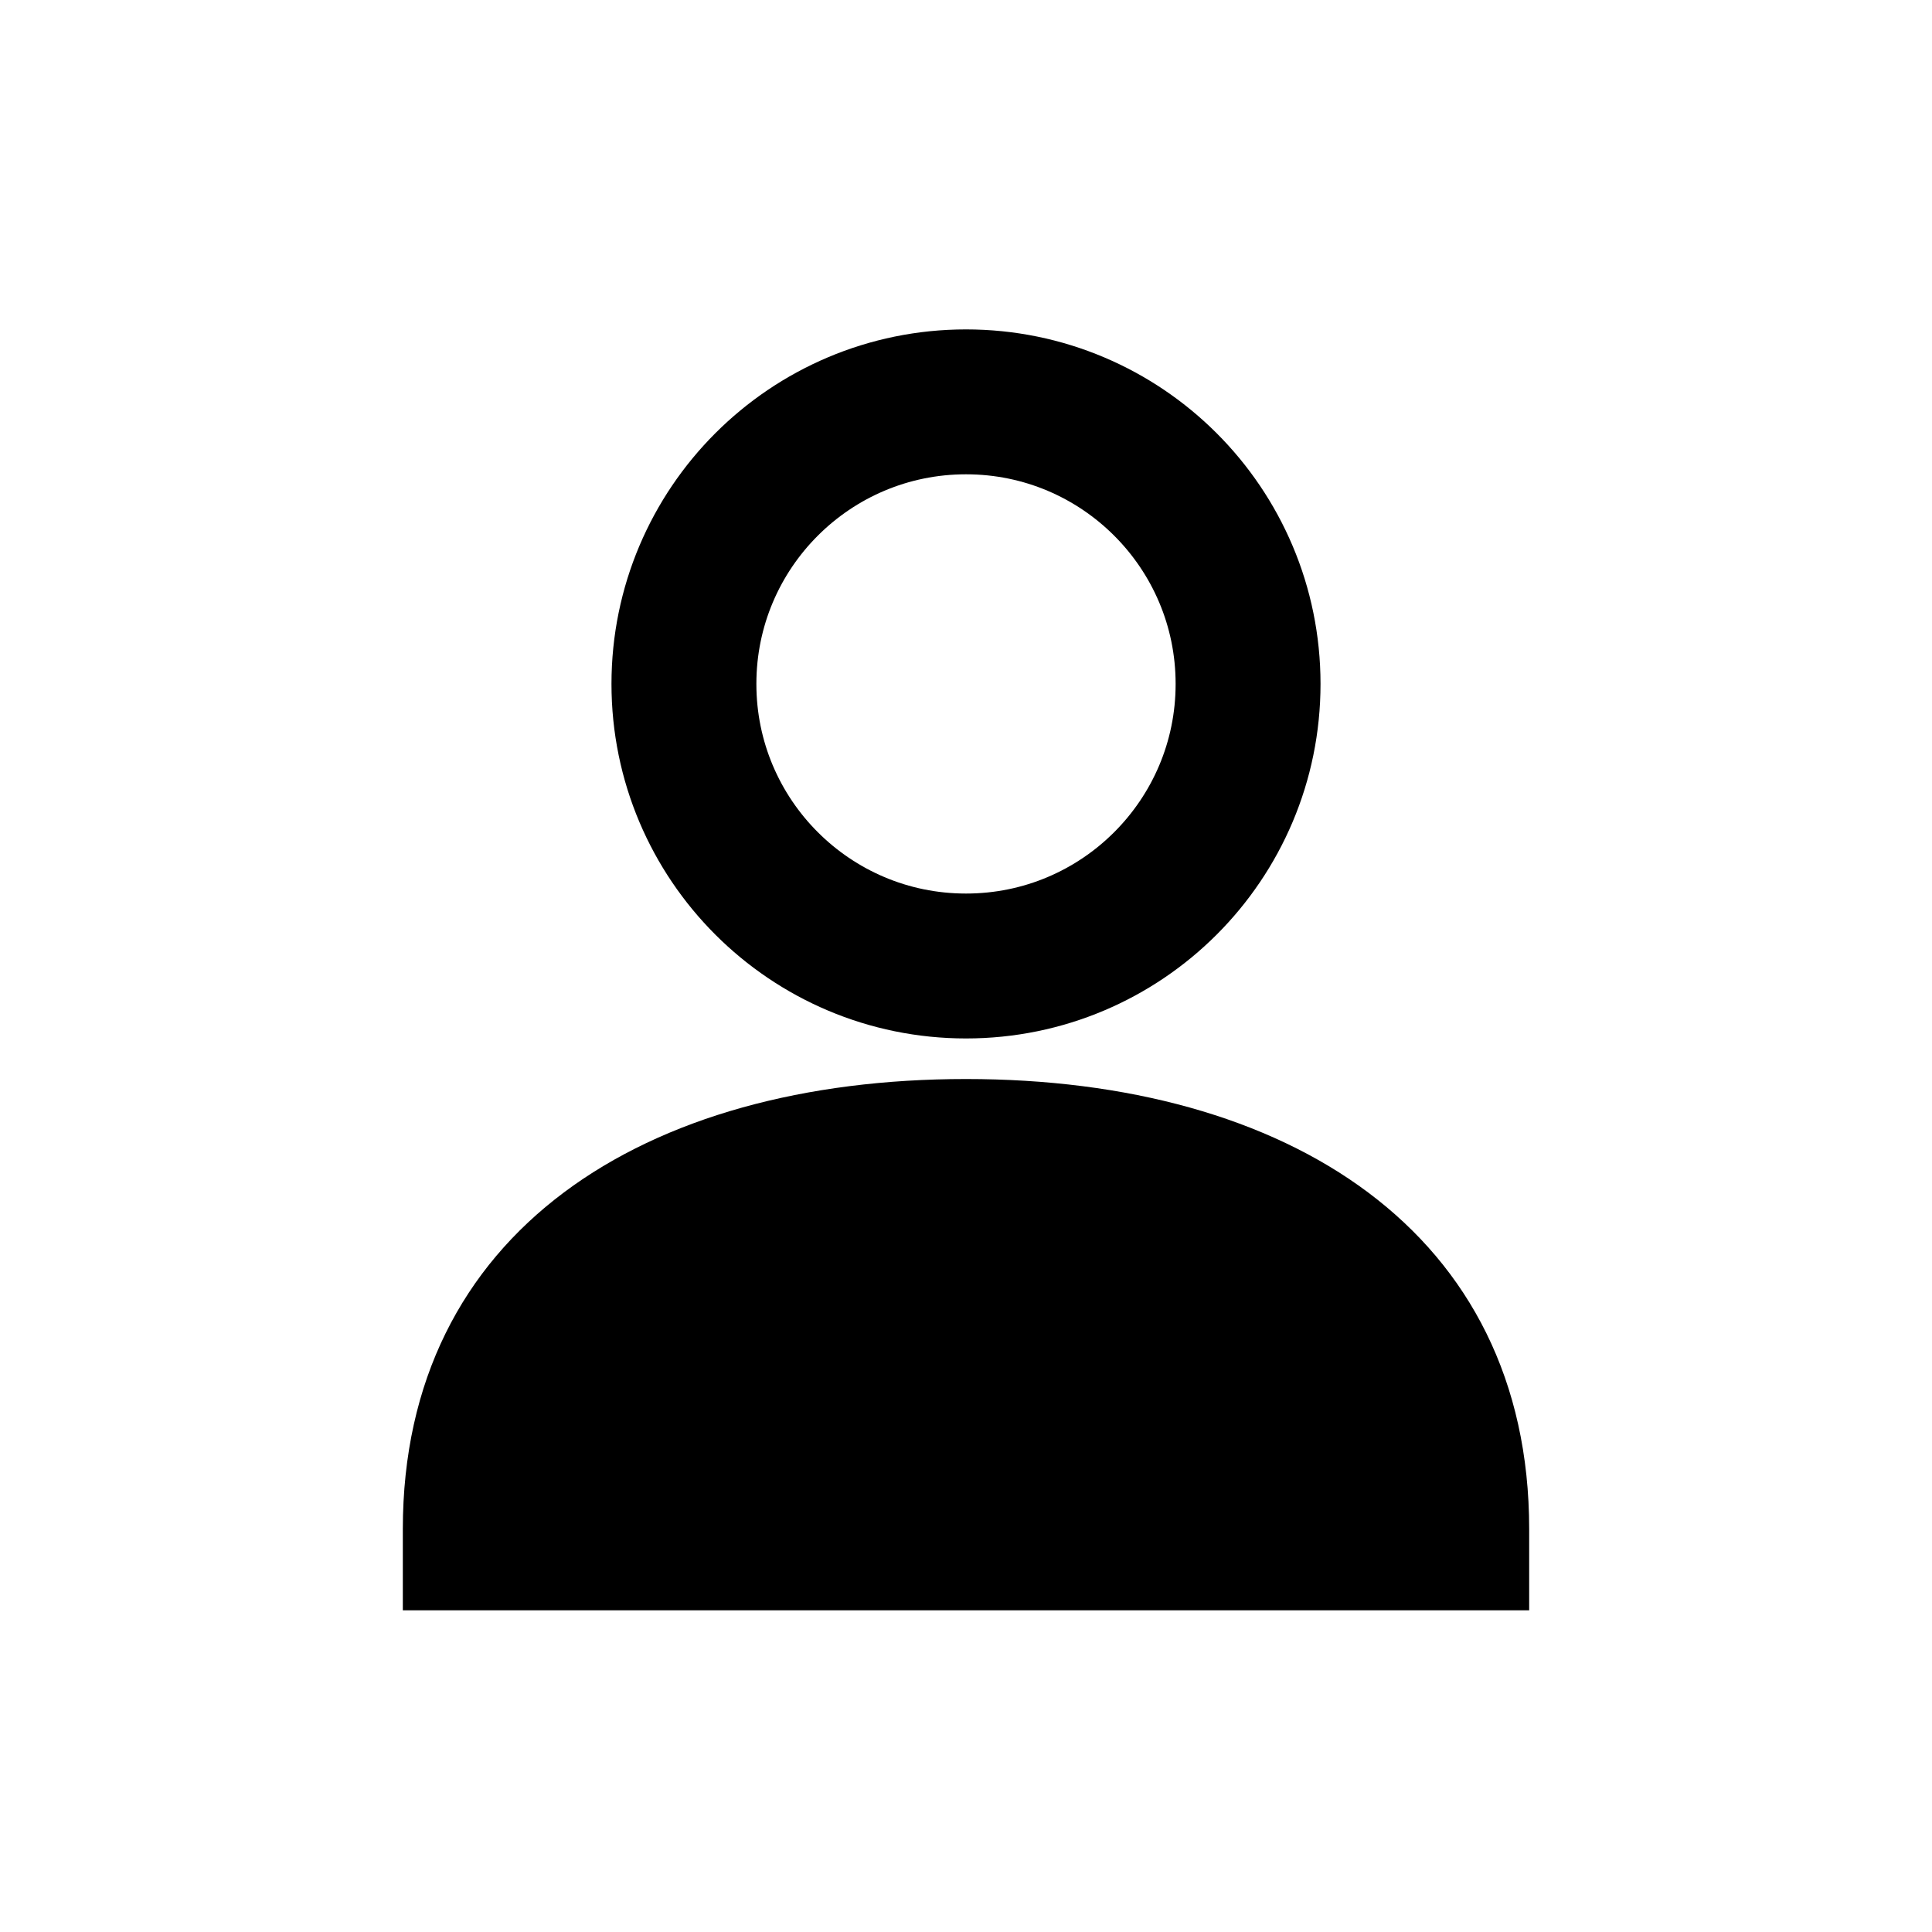
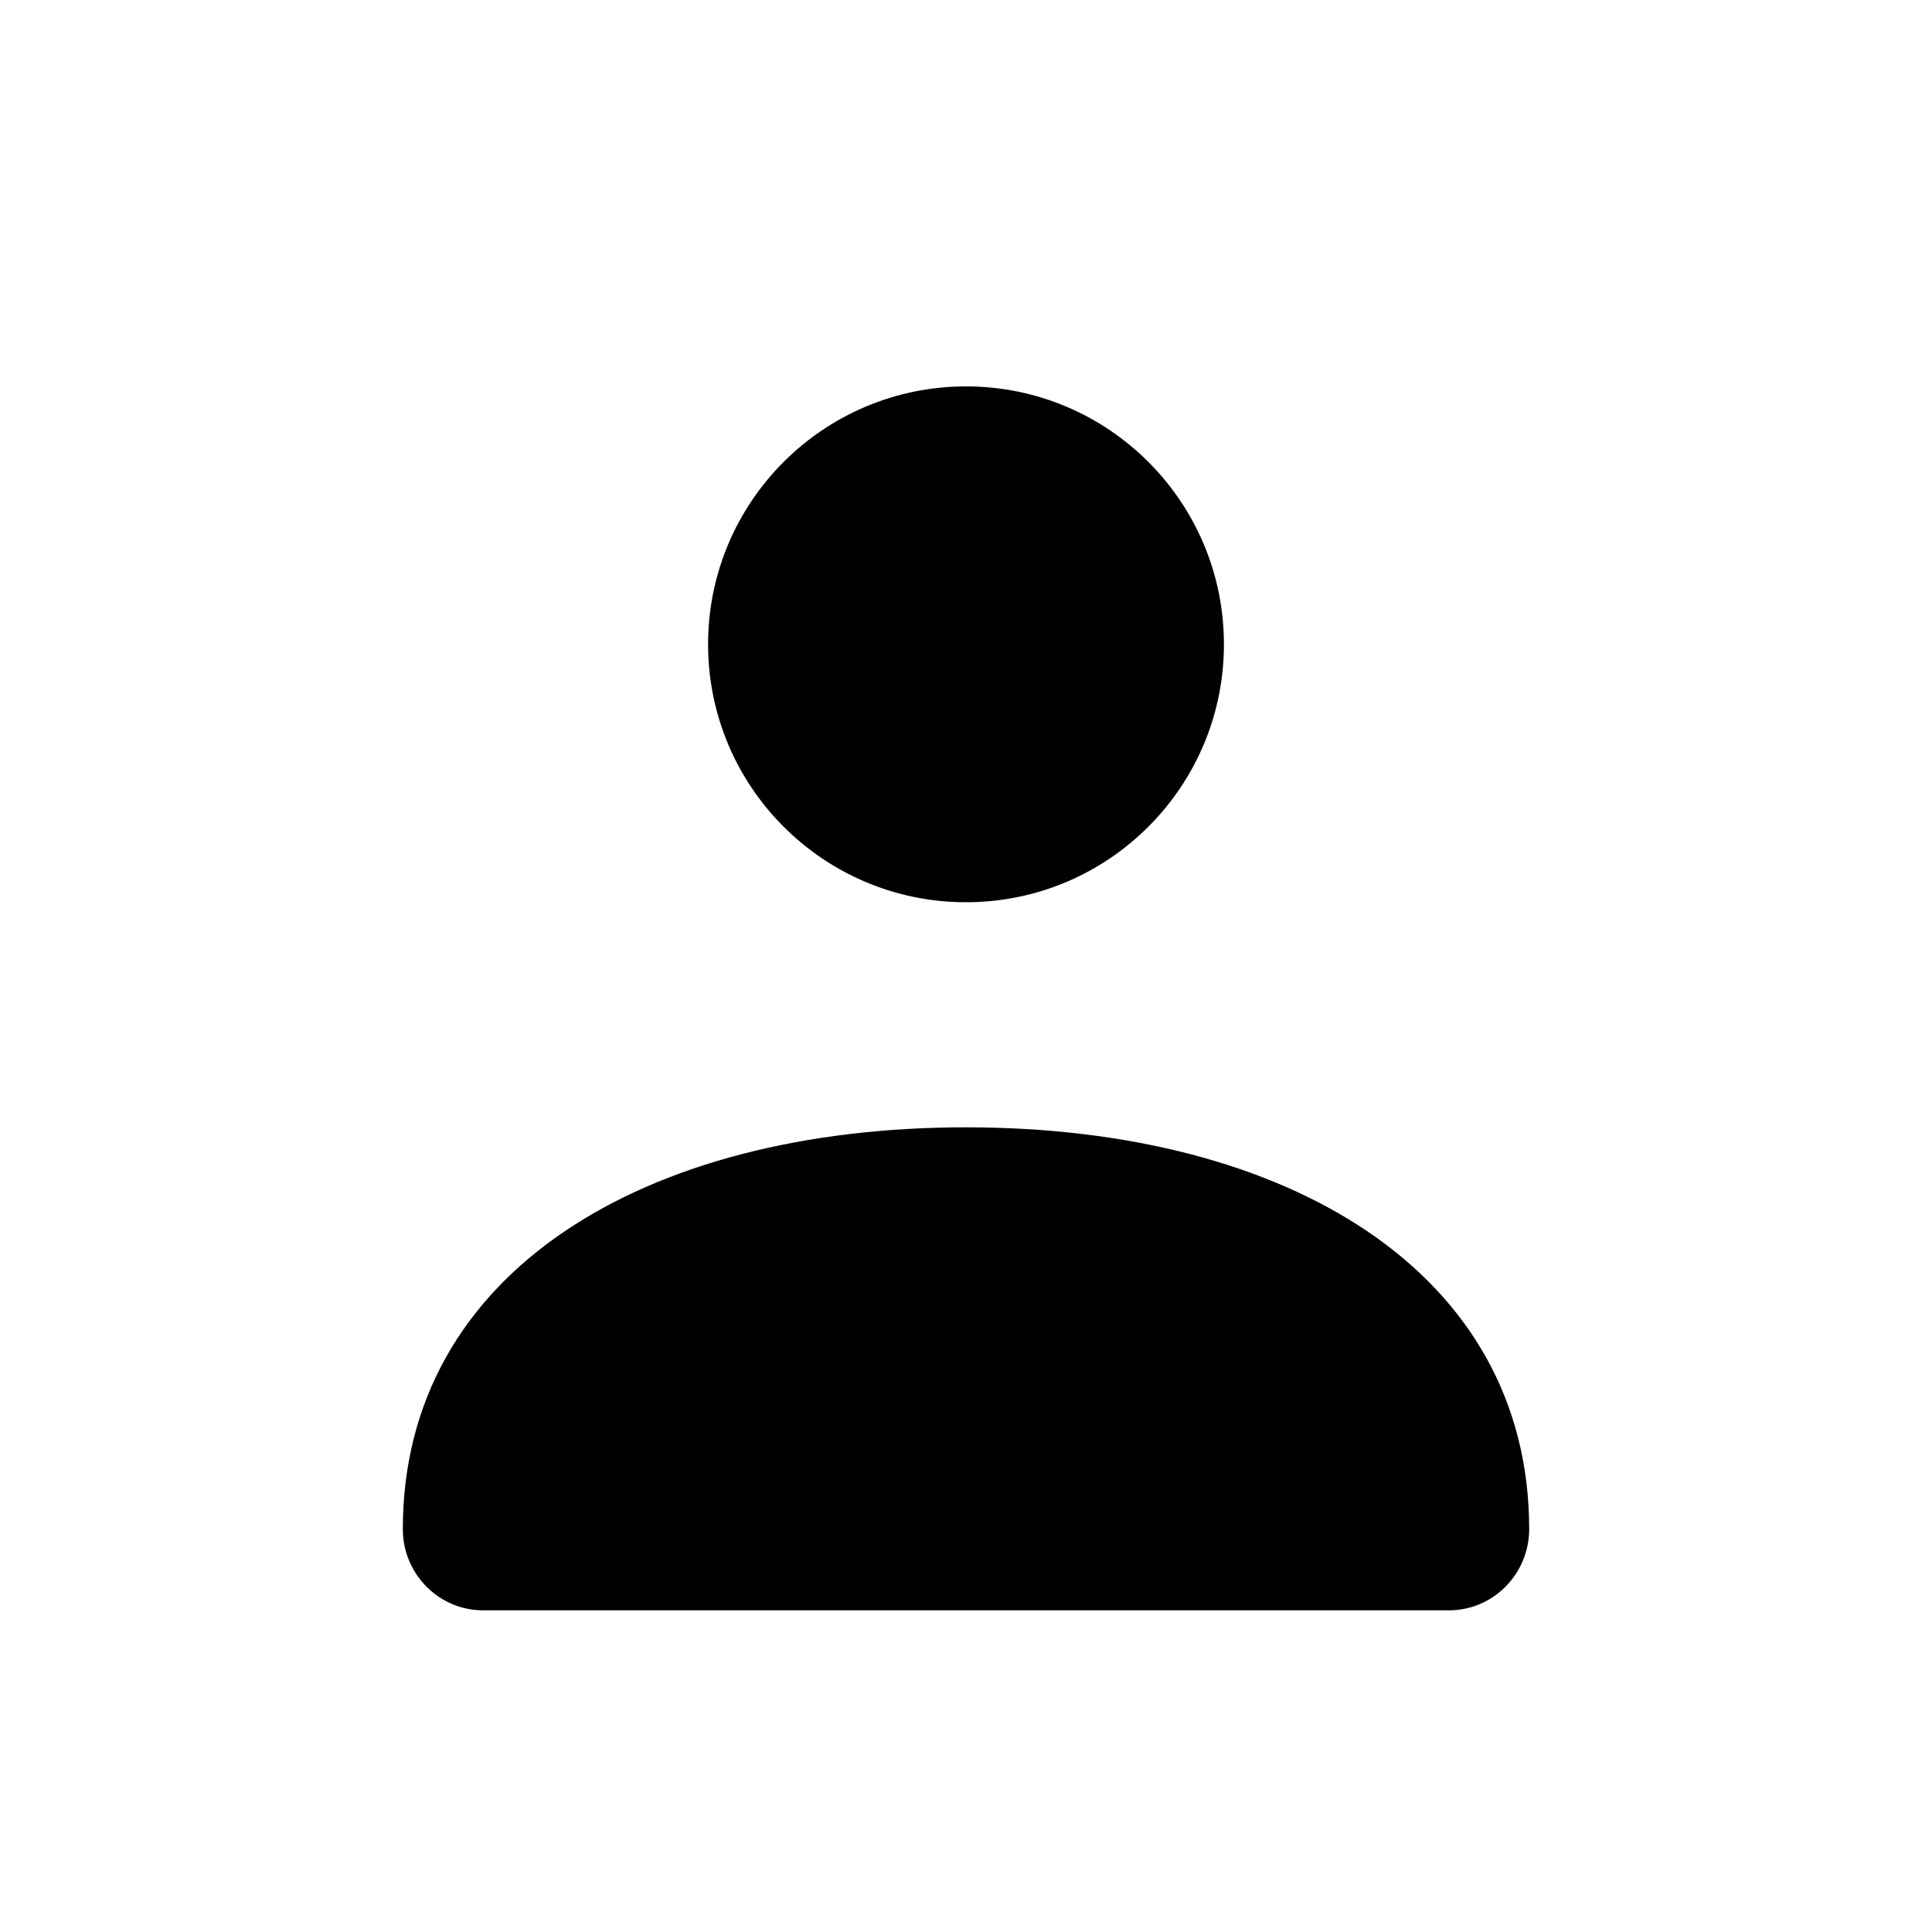
<svg xmlns="http://www.w3.org/2000/svg" width="20" height="20" viewBox="0 0 20 20" fill="none">
-   <circle cx="10" cy="7.08" r="2.92" fill="none" />
-   <circle cx="10" cy="7.08" r="2.92" stroke="currentColor" stroke-width="1.5" />
-   <path d="M4.17 15.83C4.17 12.75 6.67 11.17 10 11.17C13.33 11.17 15.83 12.75 15.83 15.83V16.67H4.17Z" fill="currentColor" />
+   <circle cx="10" cy="6.67" r="2.67" fill="currentColor" />
+   <path d="M4.17 15.83C4.17 13.17 6.67 11.67 10 11.67C13.33 11.67 15.83 13.17 15.83 15.83C15.83 16.29 15.46 16.67 15 16.67H5C4.54 16.67 4.17 16.29 4.17 15.83Z" fill="currentColor" />
</svg>
